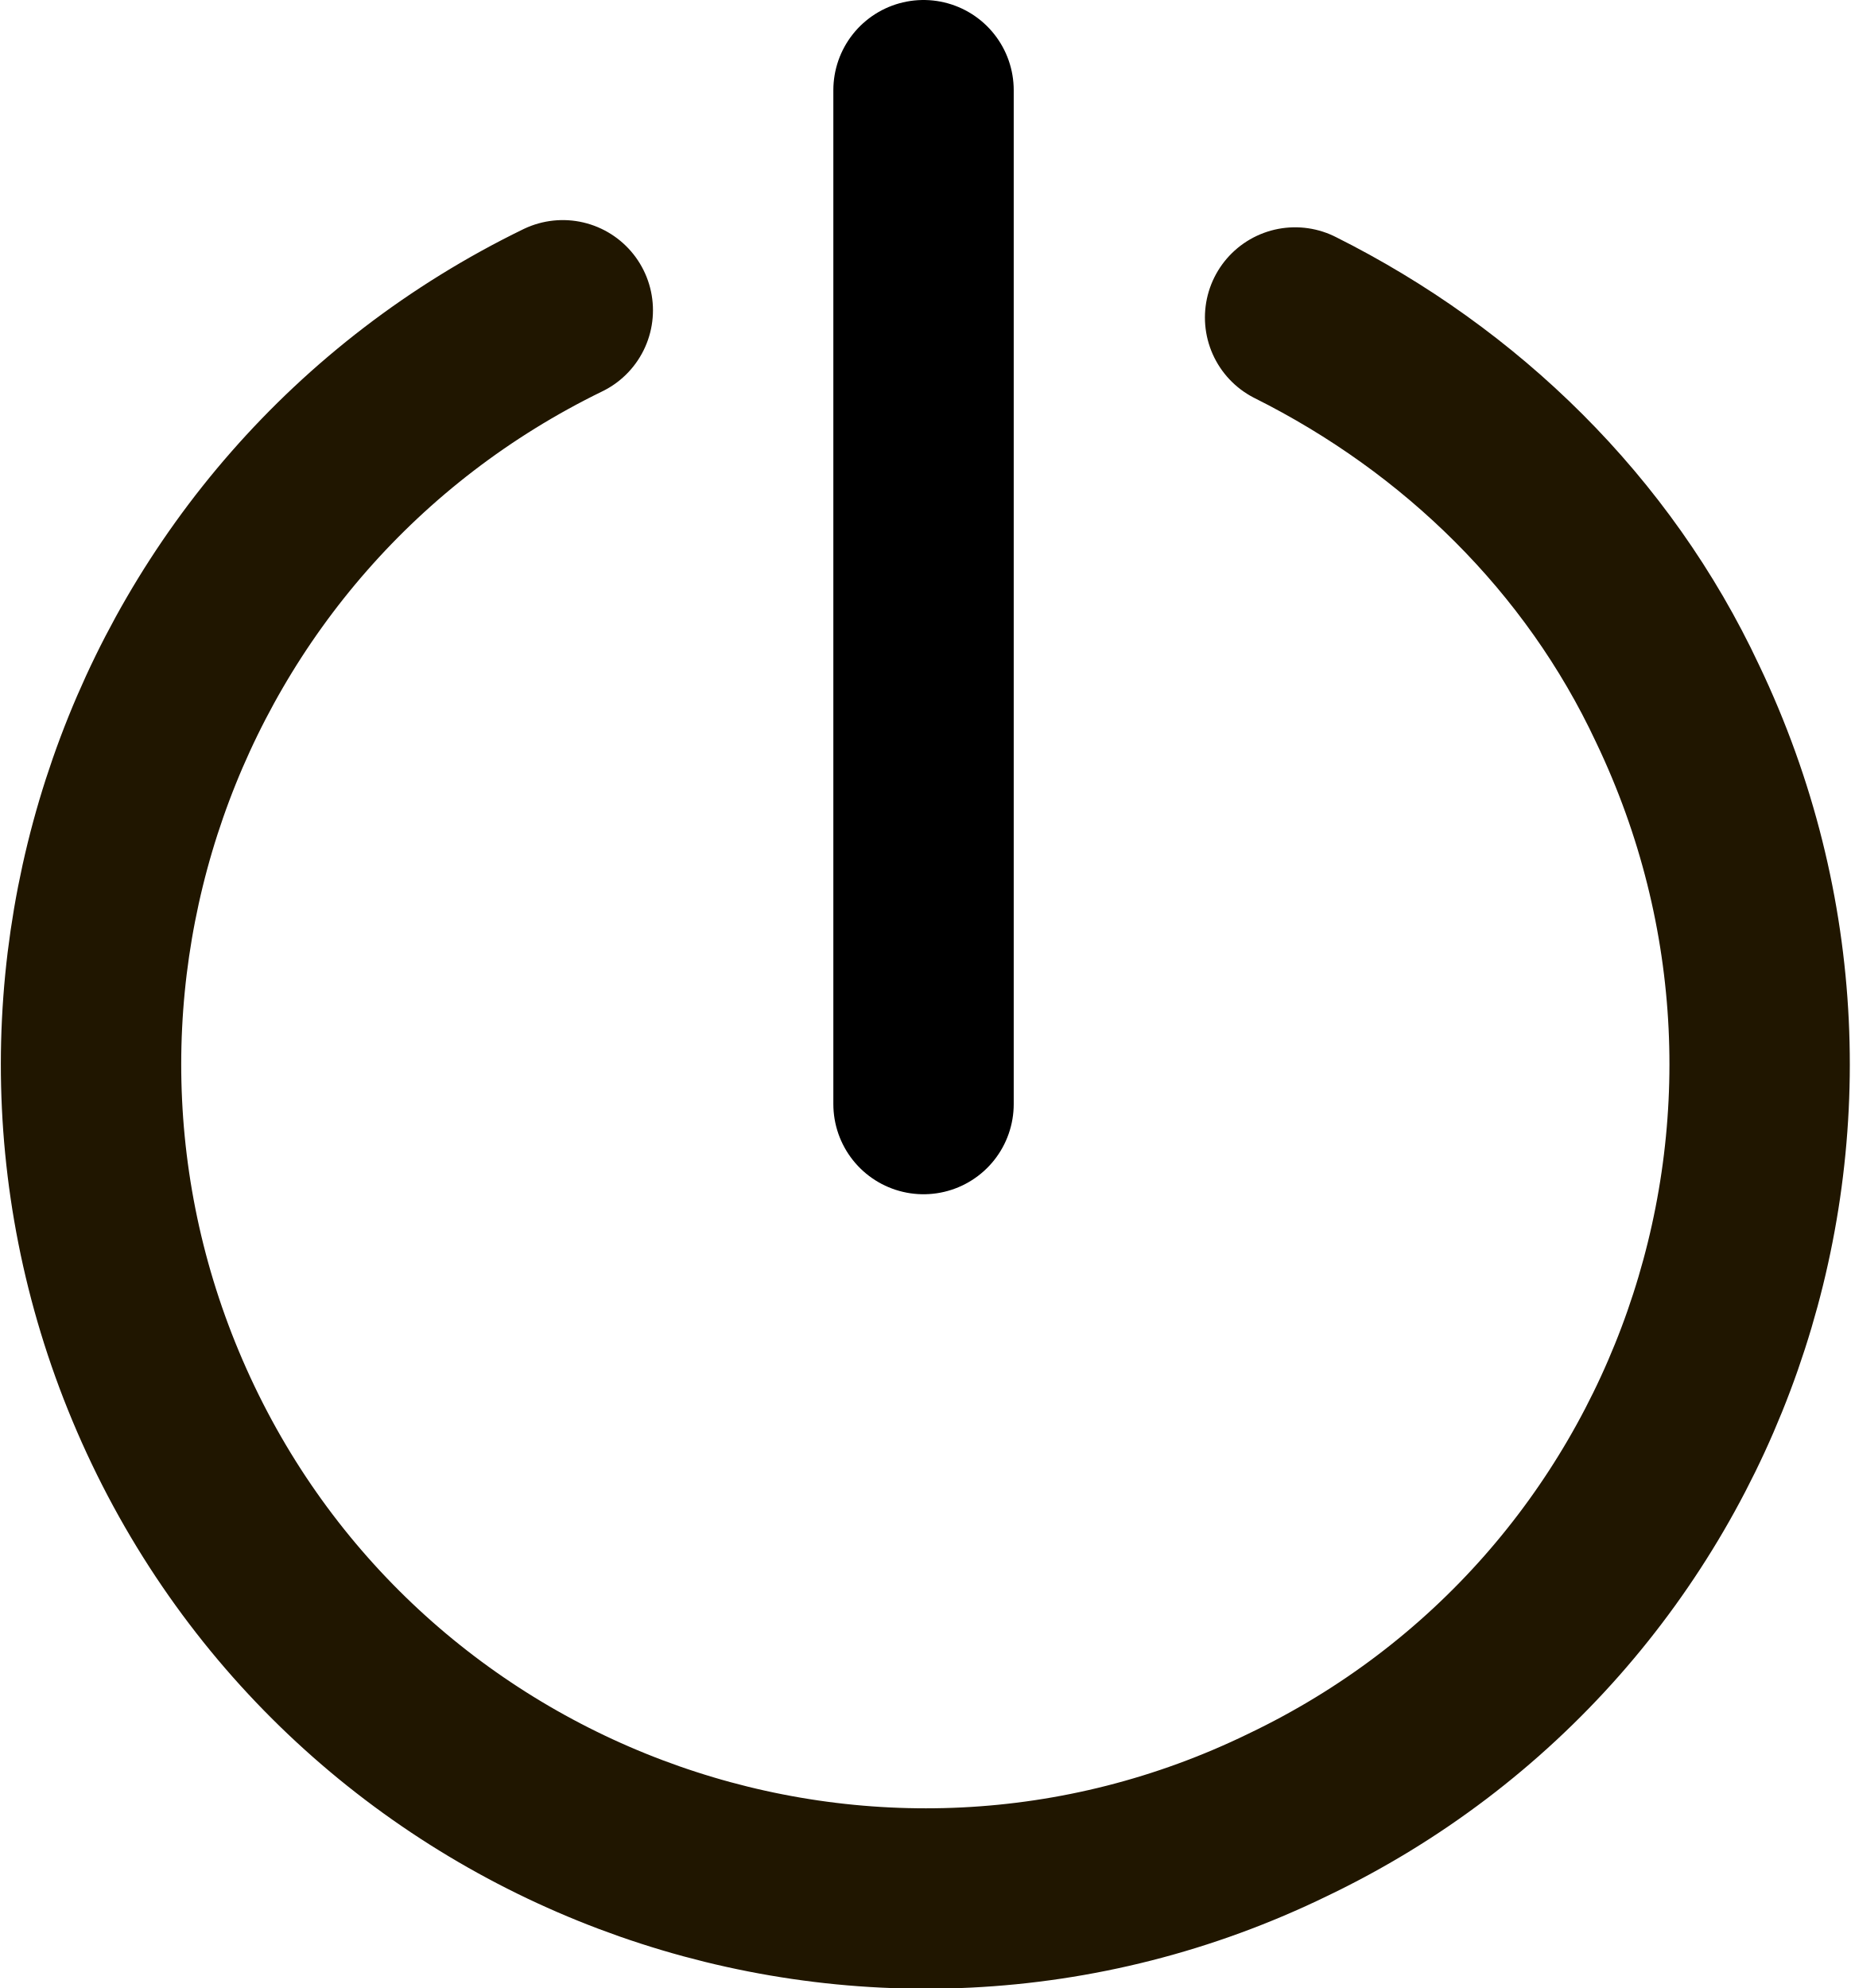
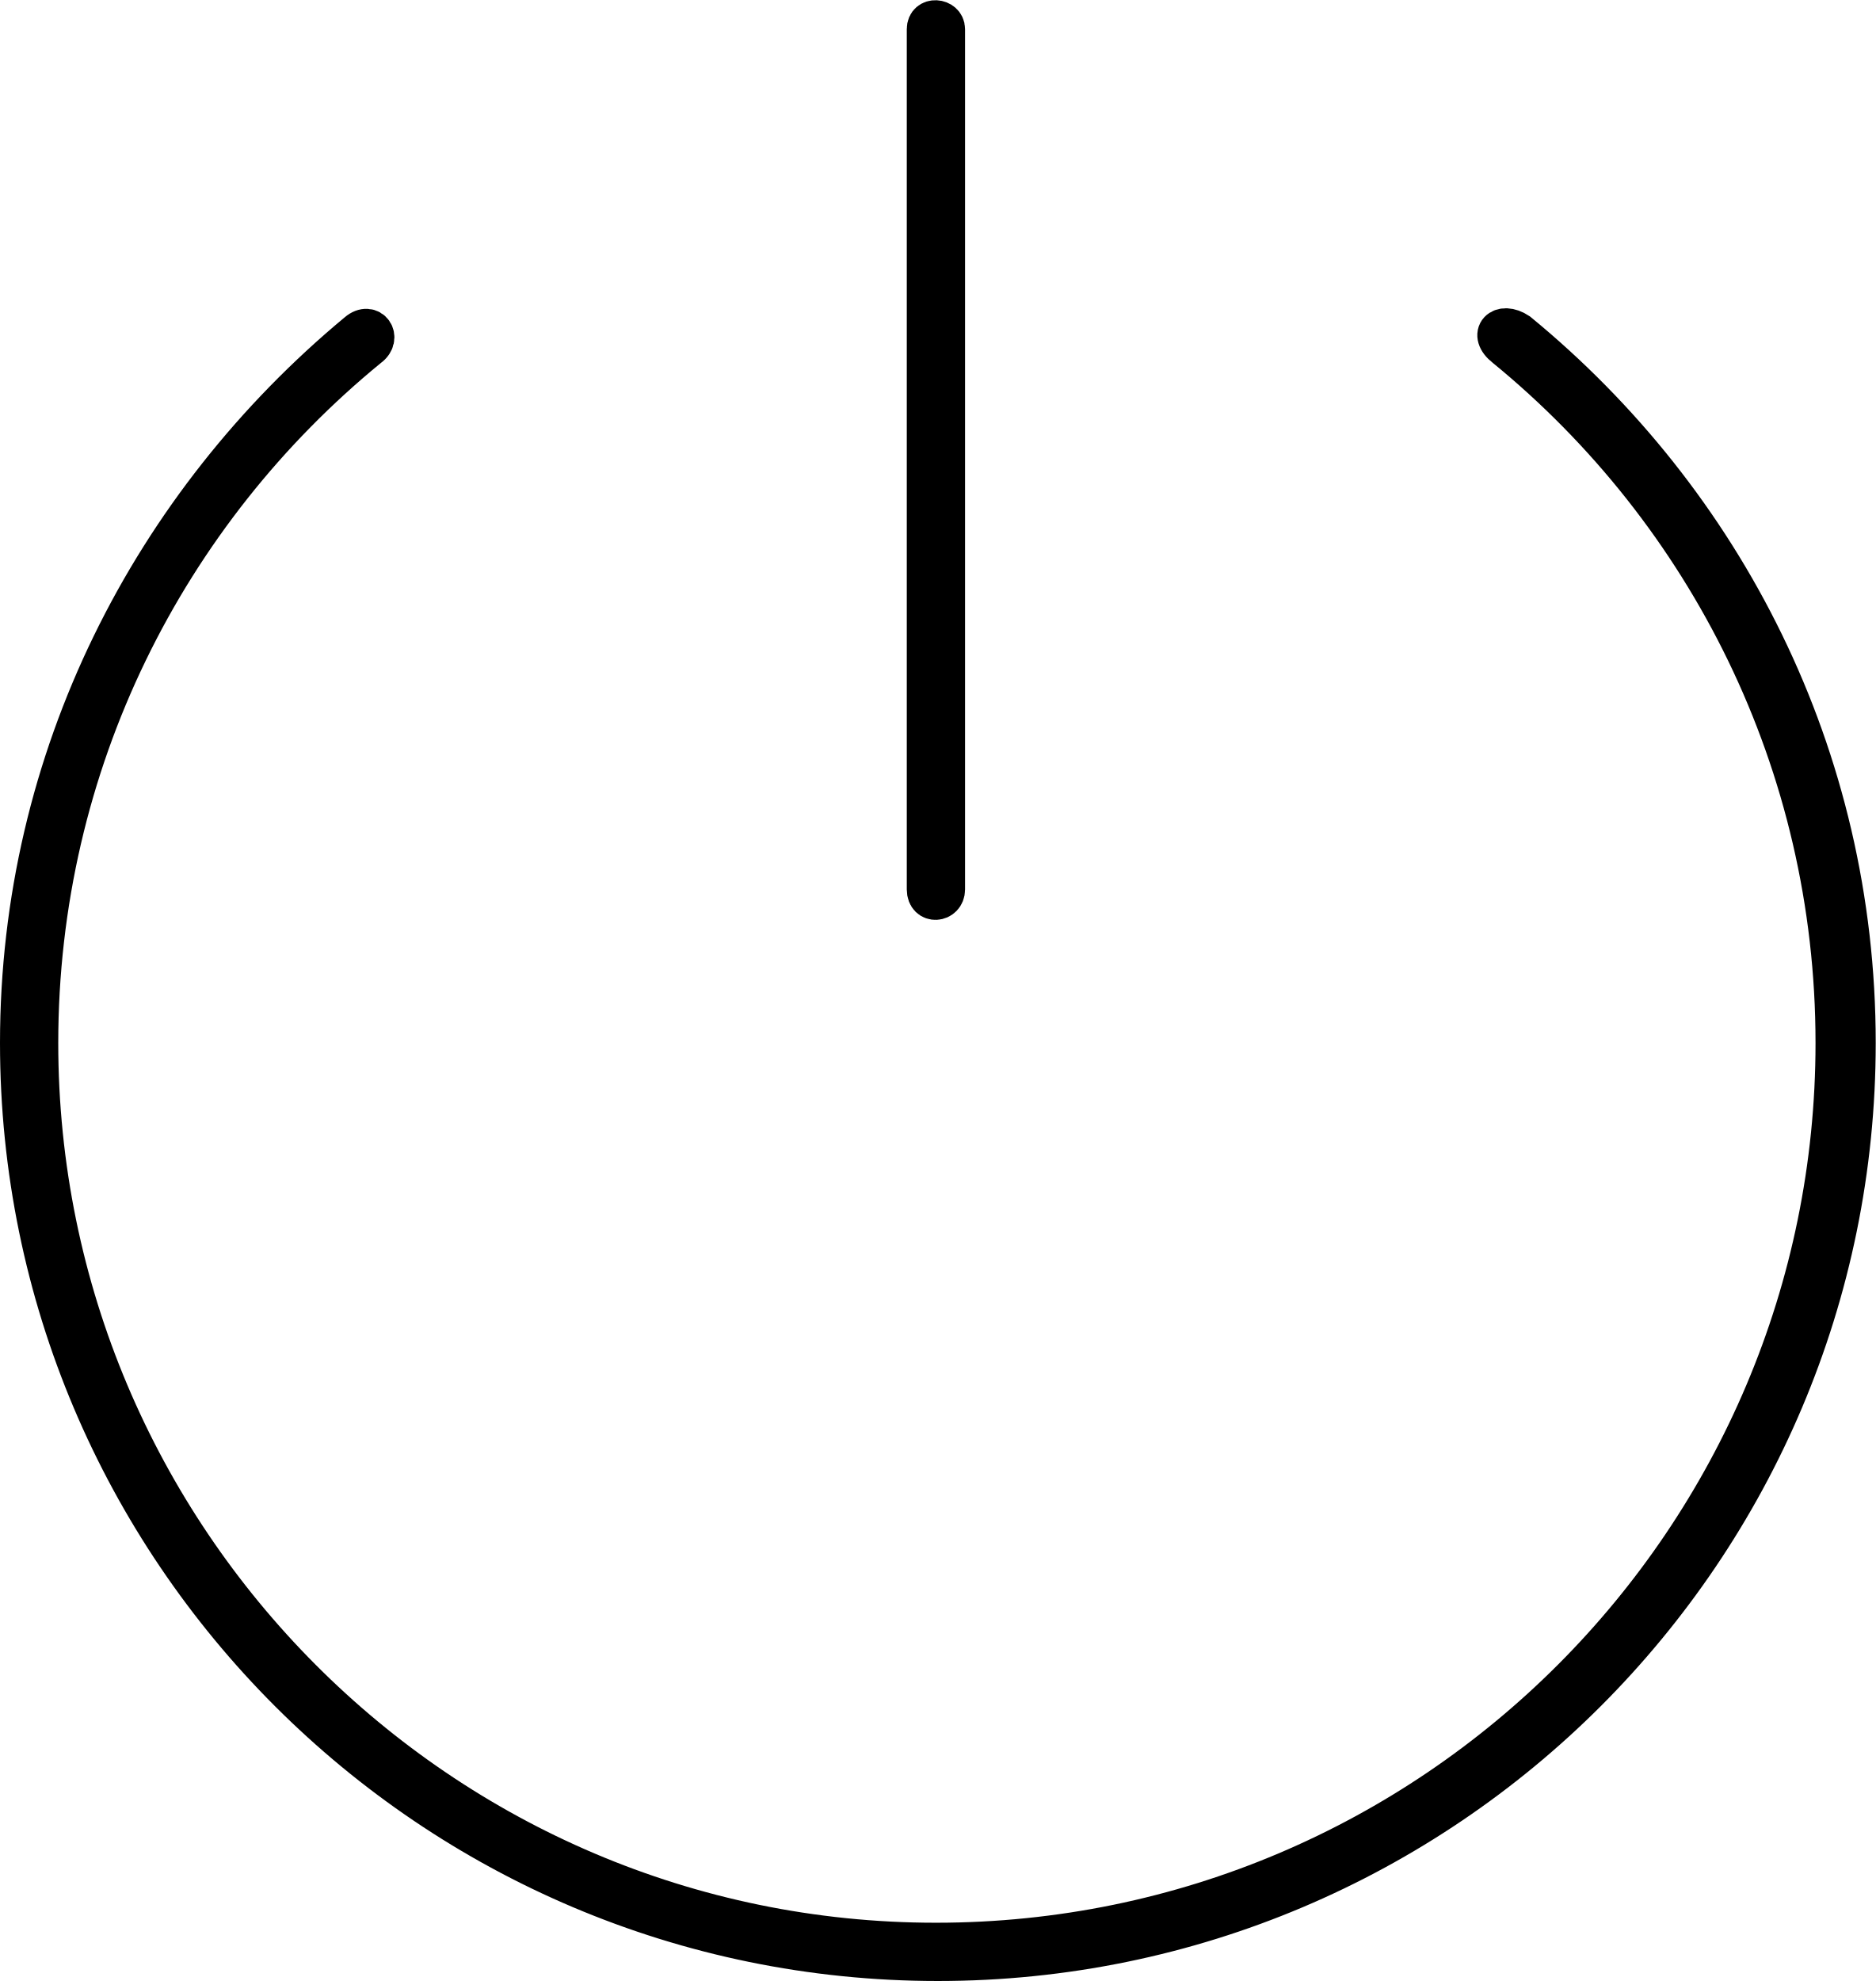
- <svg xmlns="http://www.w3.org/2000/svg" version="1.1" id="Calque_1" x="0px" y="0px" viewBox="0 0 51.3 55.1" style="enable-background:new 0 0 51.3 55.1;" xml:space="preserve">
+ <svg xmlns="http://www.w3.org/2000/svg" version="1.1" id="Calque_1" x="0px" y="0px" viewBox="0 0 96.6 102" style="enable-background:new 0 0 96.6 102;" xml:space="preserve">
  <style type="text/css">
- 	.st0{fill:none;stroke:#000000;stroke-width:5;stroke-linecap:round;stroke-miterlimit:10;}
- 	.st1{fill:none;stroke:#201600;stroke-width:5;stroke-linecap:round;stroke-miterlimit:10;}
+ 	.st0{stroke:#000000;stroke-width:2;}
</style>
-   <line class="st0" x1="25.6" y1="30.6" x2="25.6" y2="2.5" />
-   <path class="st1" d="M15.6,8.6C4.1,14.2-0.7,28,4.8,39.5s19.4,16.4,30.9,10.8C47.2,44.8,52,31,46.5,19.5c-2.2-4.7-6-8.4-10.6-10.7" />
+   <g id="Page-1">
+     <g id="deconnexion" transform="translate(1, 1)">
+       <path id="Shape" class="st0" d="M76.5,16.9c10.4,8.5,17,21.4,17,35.8C93.5,78.2,72.8,99,47.2,99C21.7,99,1,78.2,1,52.7    c0-14.4,6.6-27.3,17-35.8c0.7-0.5,0.1-1.4-0.6-0.8C6.8,24.9,0,38,0,52.7C0,78.8,21.2,100,47.3,100s47.3-21.2,47.3-47.3    c0-14.8-6.8-27.9-17.4-36.6C76.3,15.5,75.6,16.2,76.5,16.9L76.5,16.9z" />
+       <path id="Shape_1_" class="st0" d="M47.7,44.8c0,0.7-1,0.8-1,0V0.5c0-0.7,1-0.6,1,0V44.8L47.7,44.8z" />
+     </g>
+   </g>
</svg>
